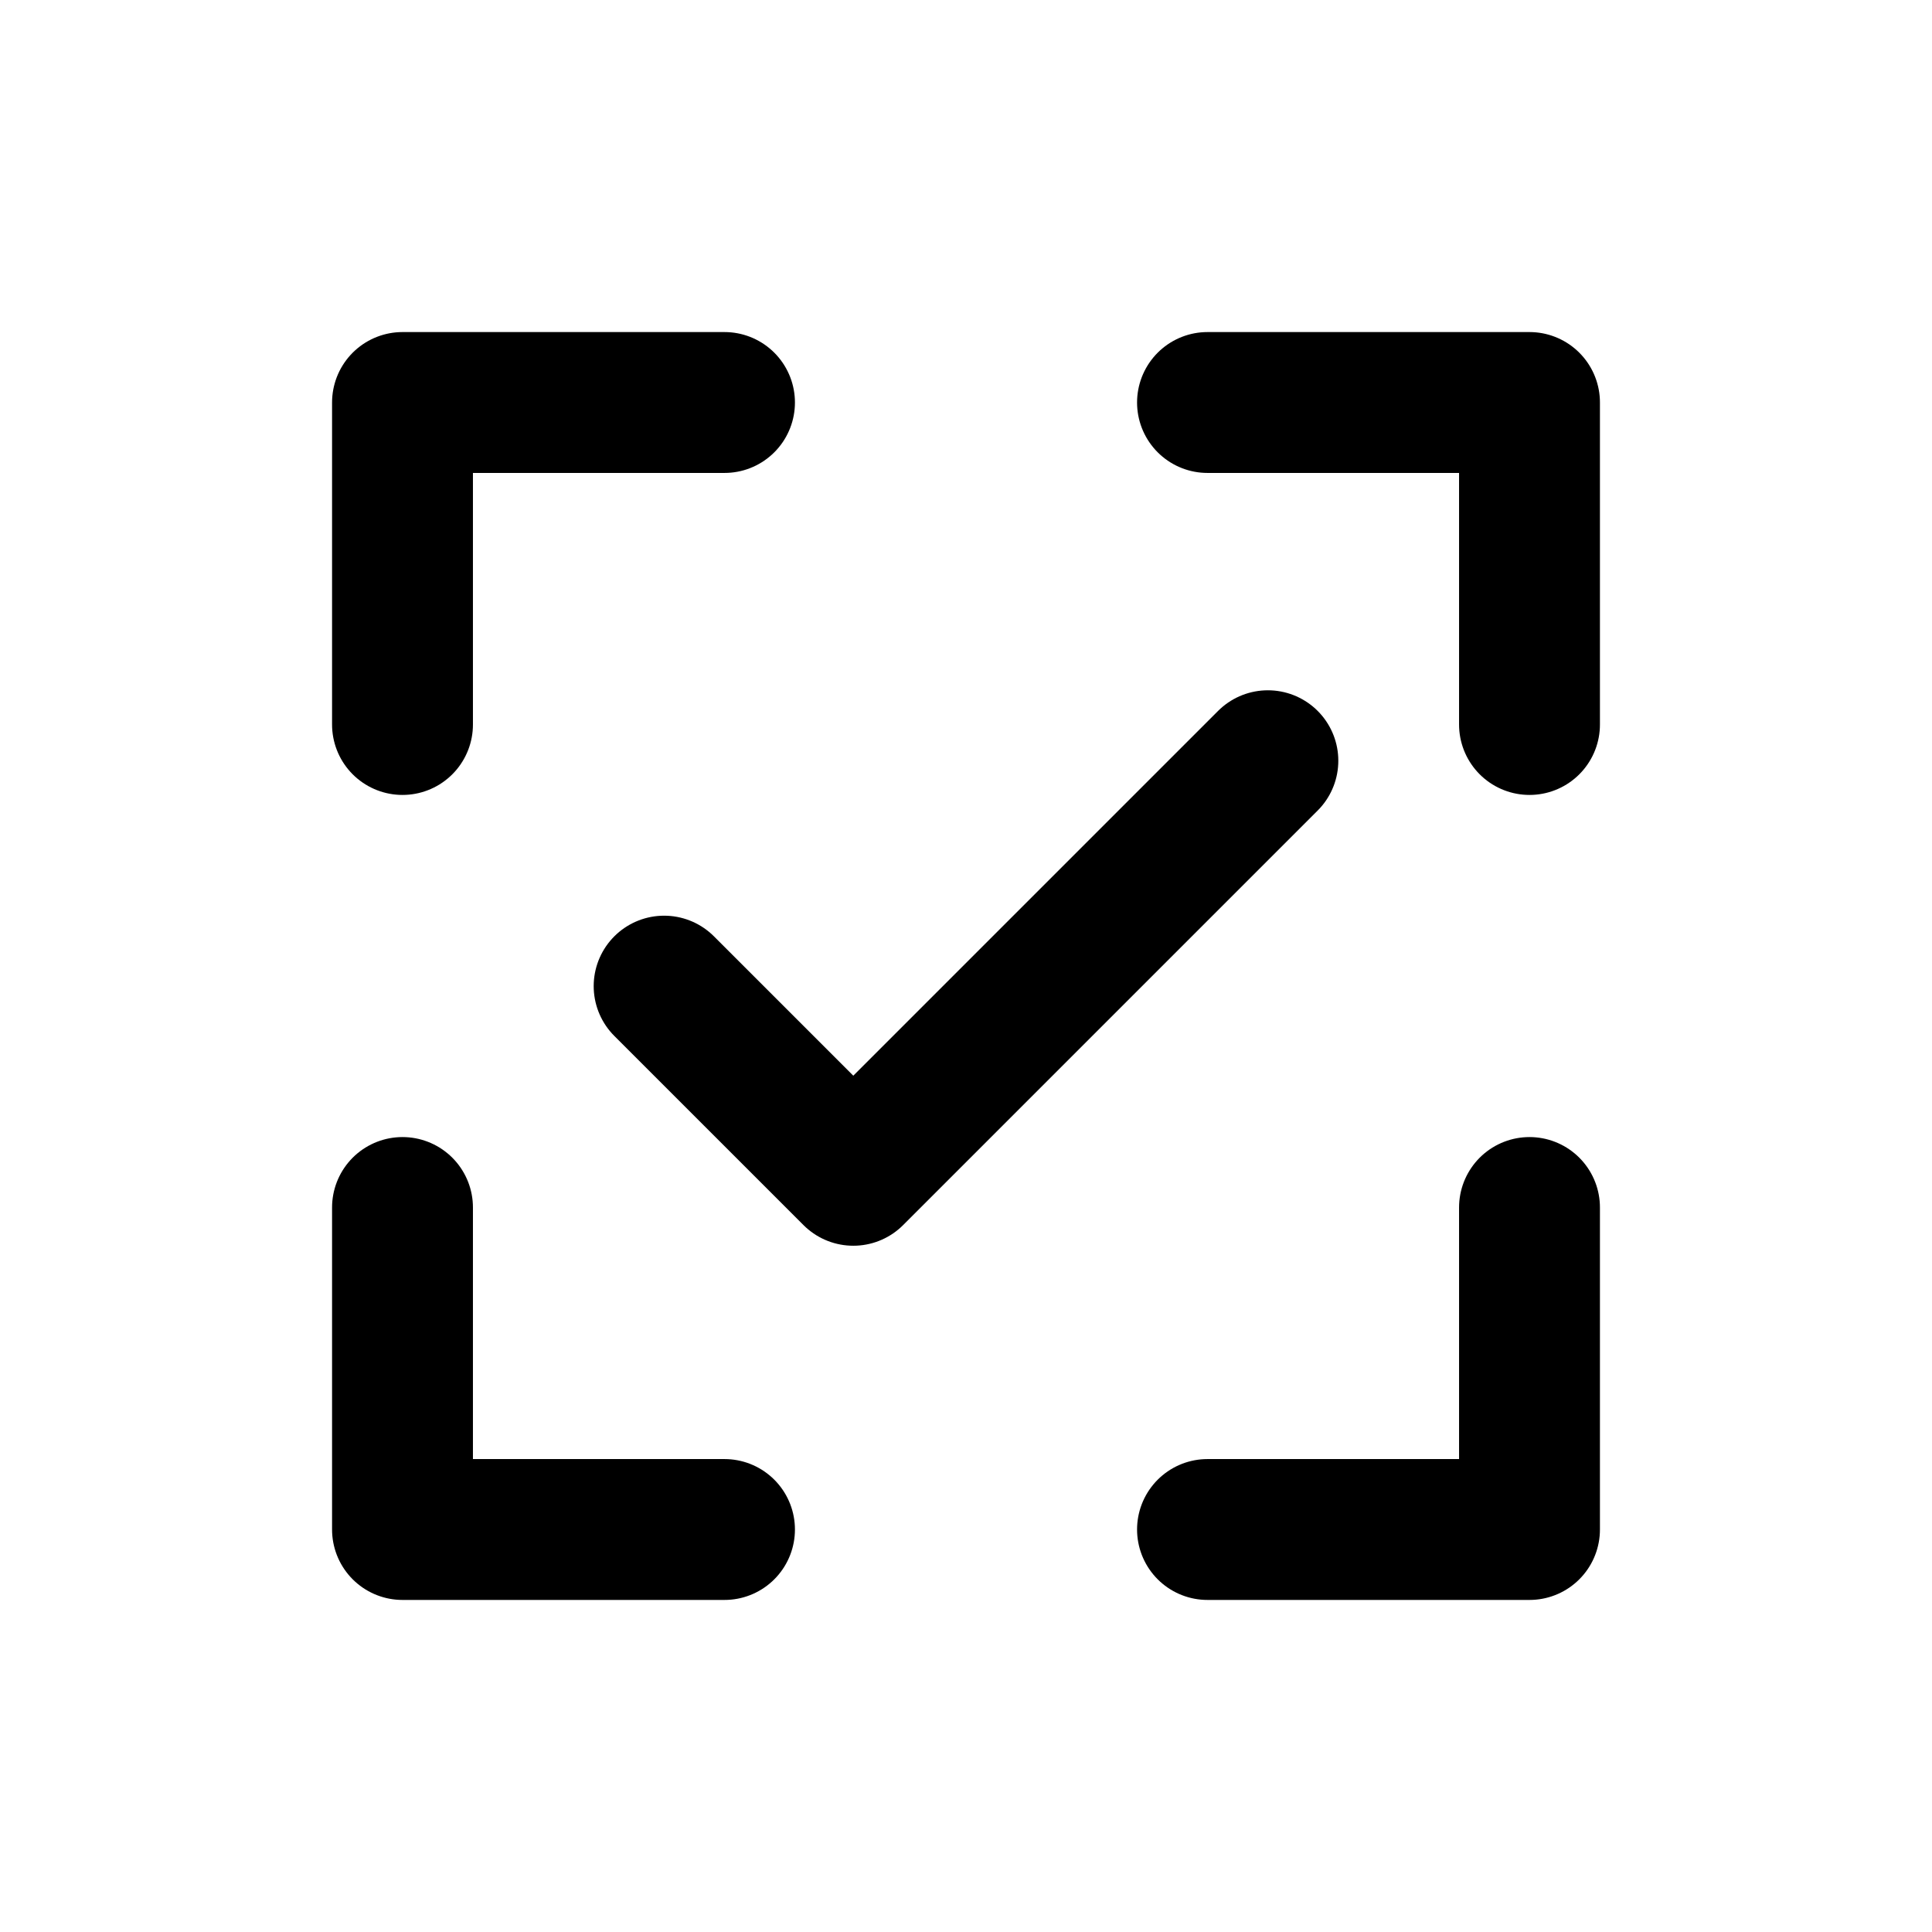
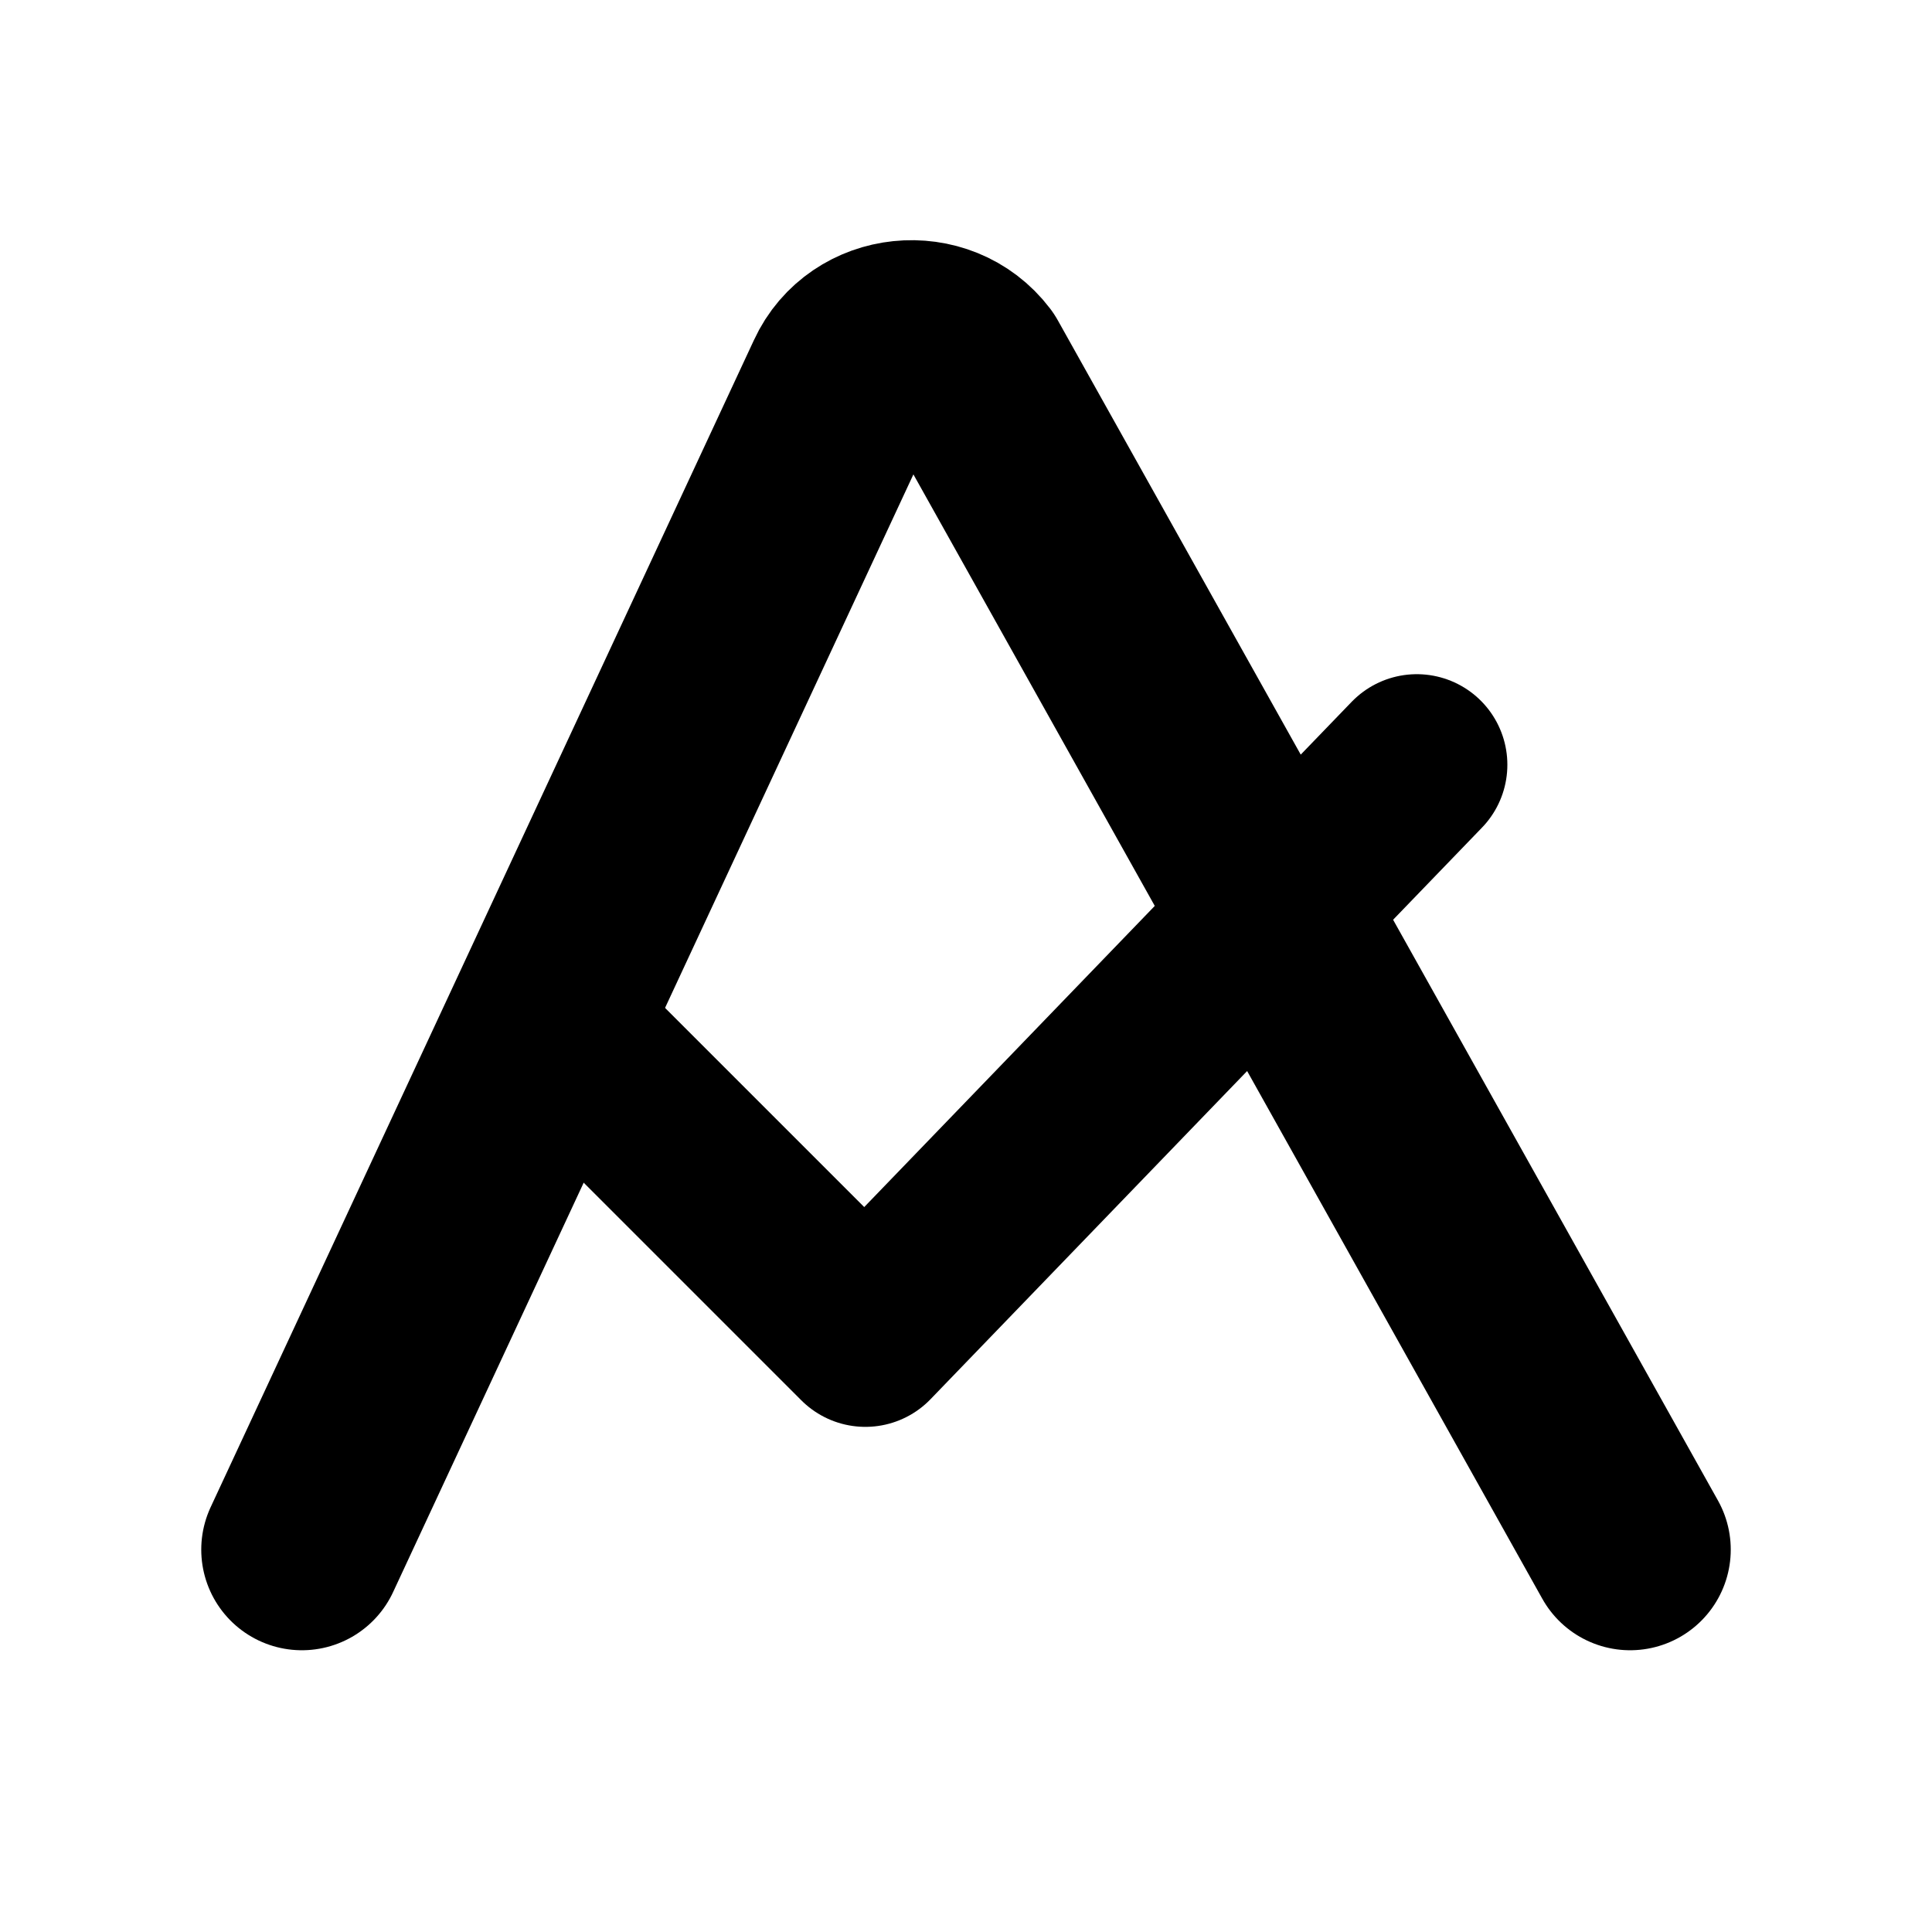
- <svg xmlns="http://www.w3.org/2000/svg" viewBox="0 0 24 24" fill="none" stroke="currentColor" stroke-linecap="round" stroke-linejoin="round" stroke-width="1.75">
-   <path d="M5 9V5h4M15 5h4v4M19 15v4h-4M9 19H5v-4" />
-   <path d="m8.25 12.25 2.35 2.35 5.15-5.15" />
+ <svg xmlns="http://www.w3.org/2000/svg" viewBox="0 0 24 24" fill="none" stroke="currentColor" stroke-linecap="round" stroke-linejoin="round">
+   <path d="M3.75 19.25 10.5 4.75c.28-.61 1.14-.7 1.55-.16l8.2 14.66" stroke-width="2.5" />
+   <path d="m7.4 13.25 3.35 3.35 6.85-7.1" stroke-width="2.25" />
</svg>
